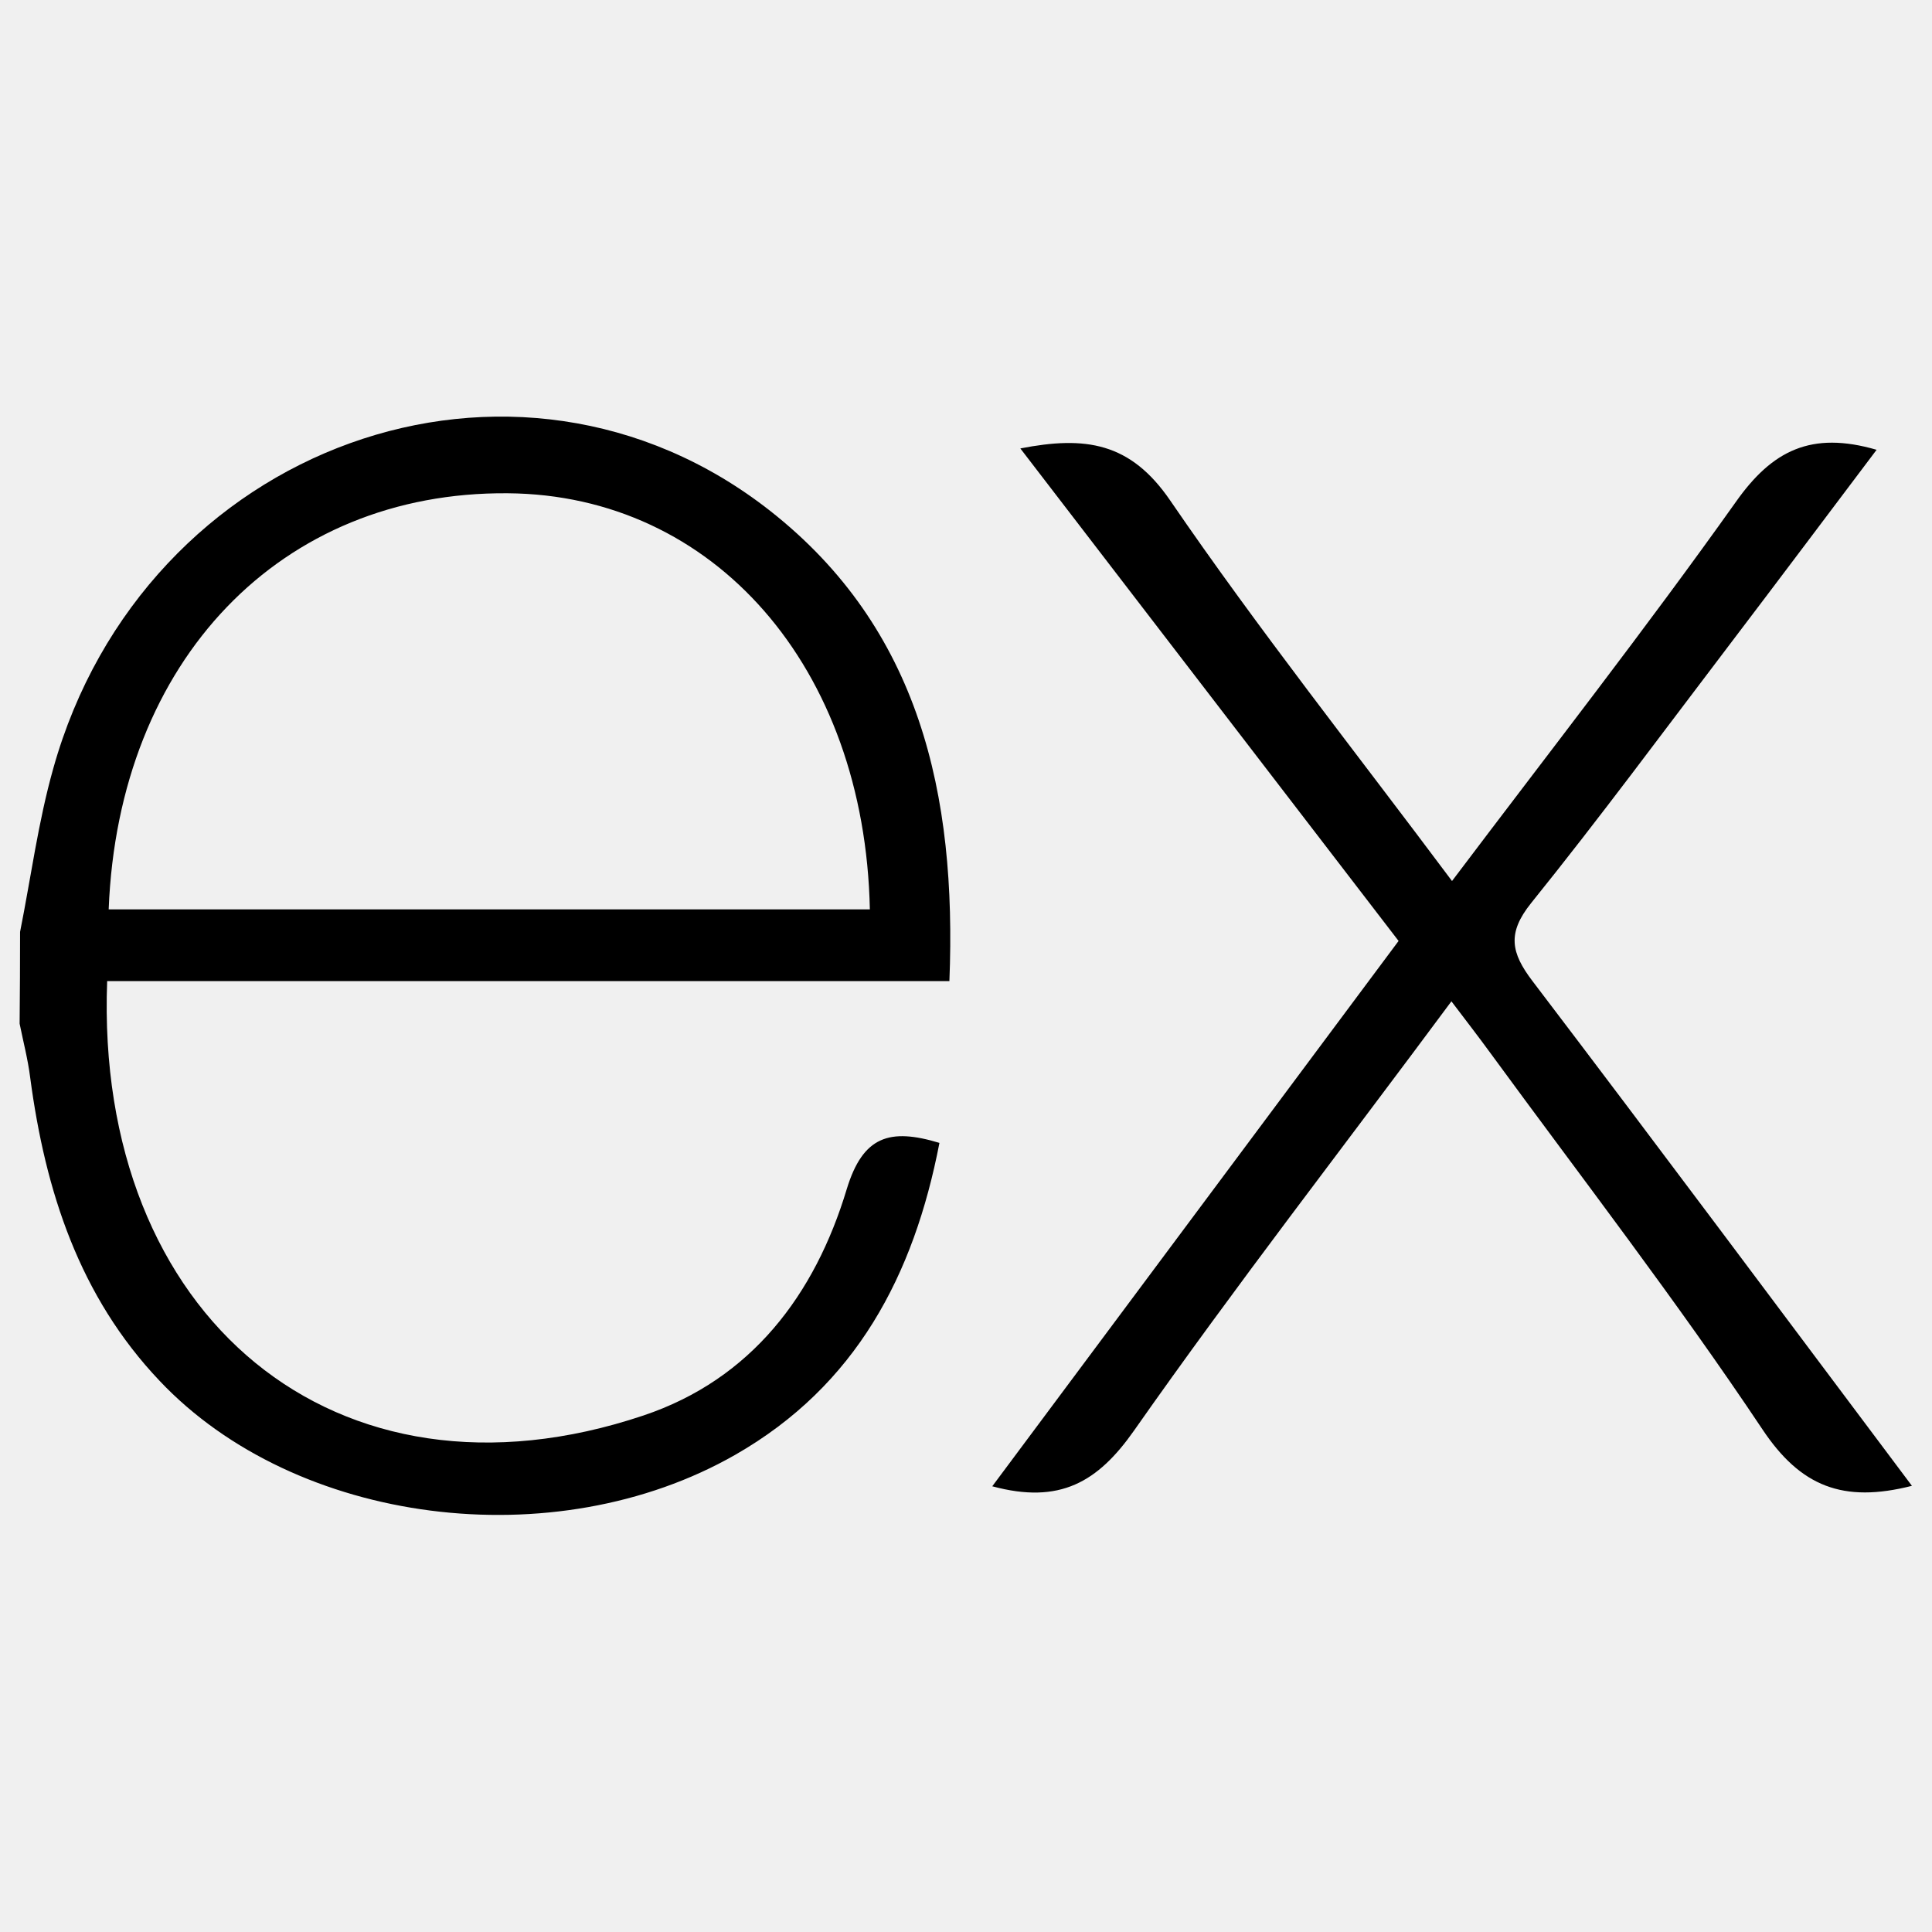
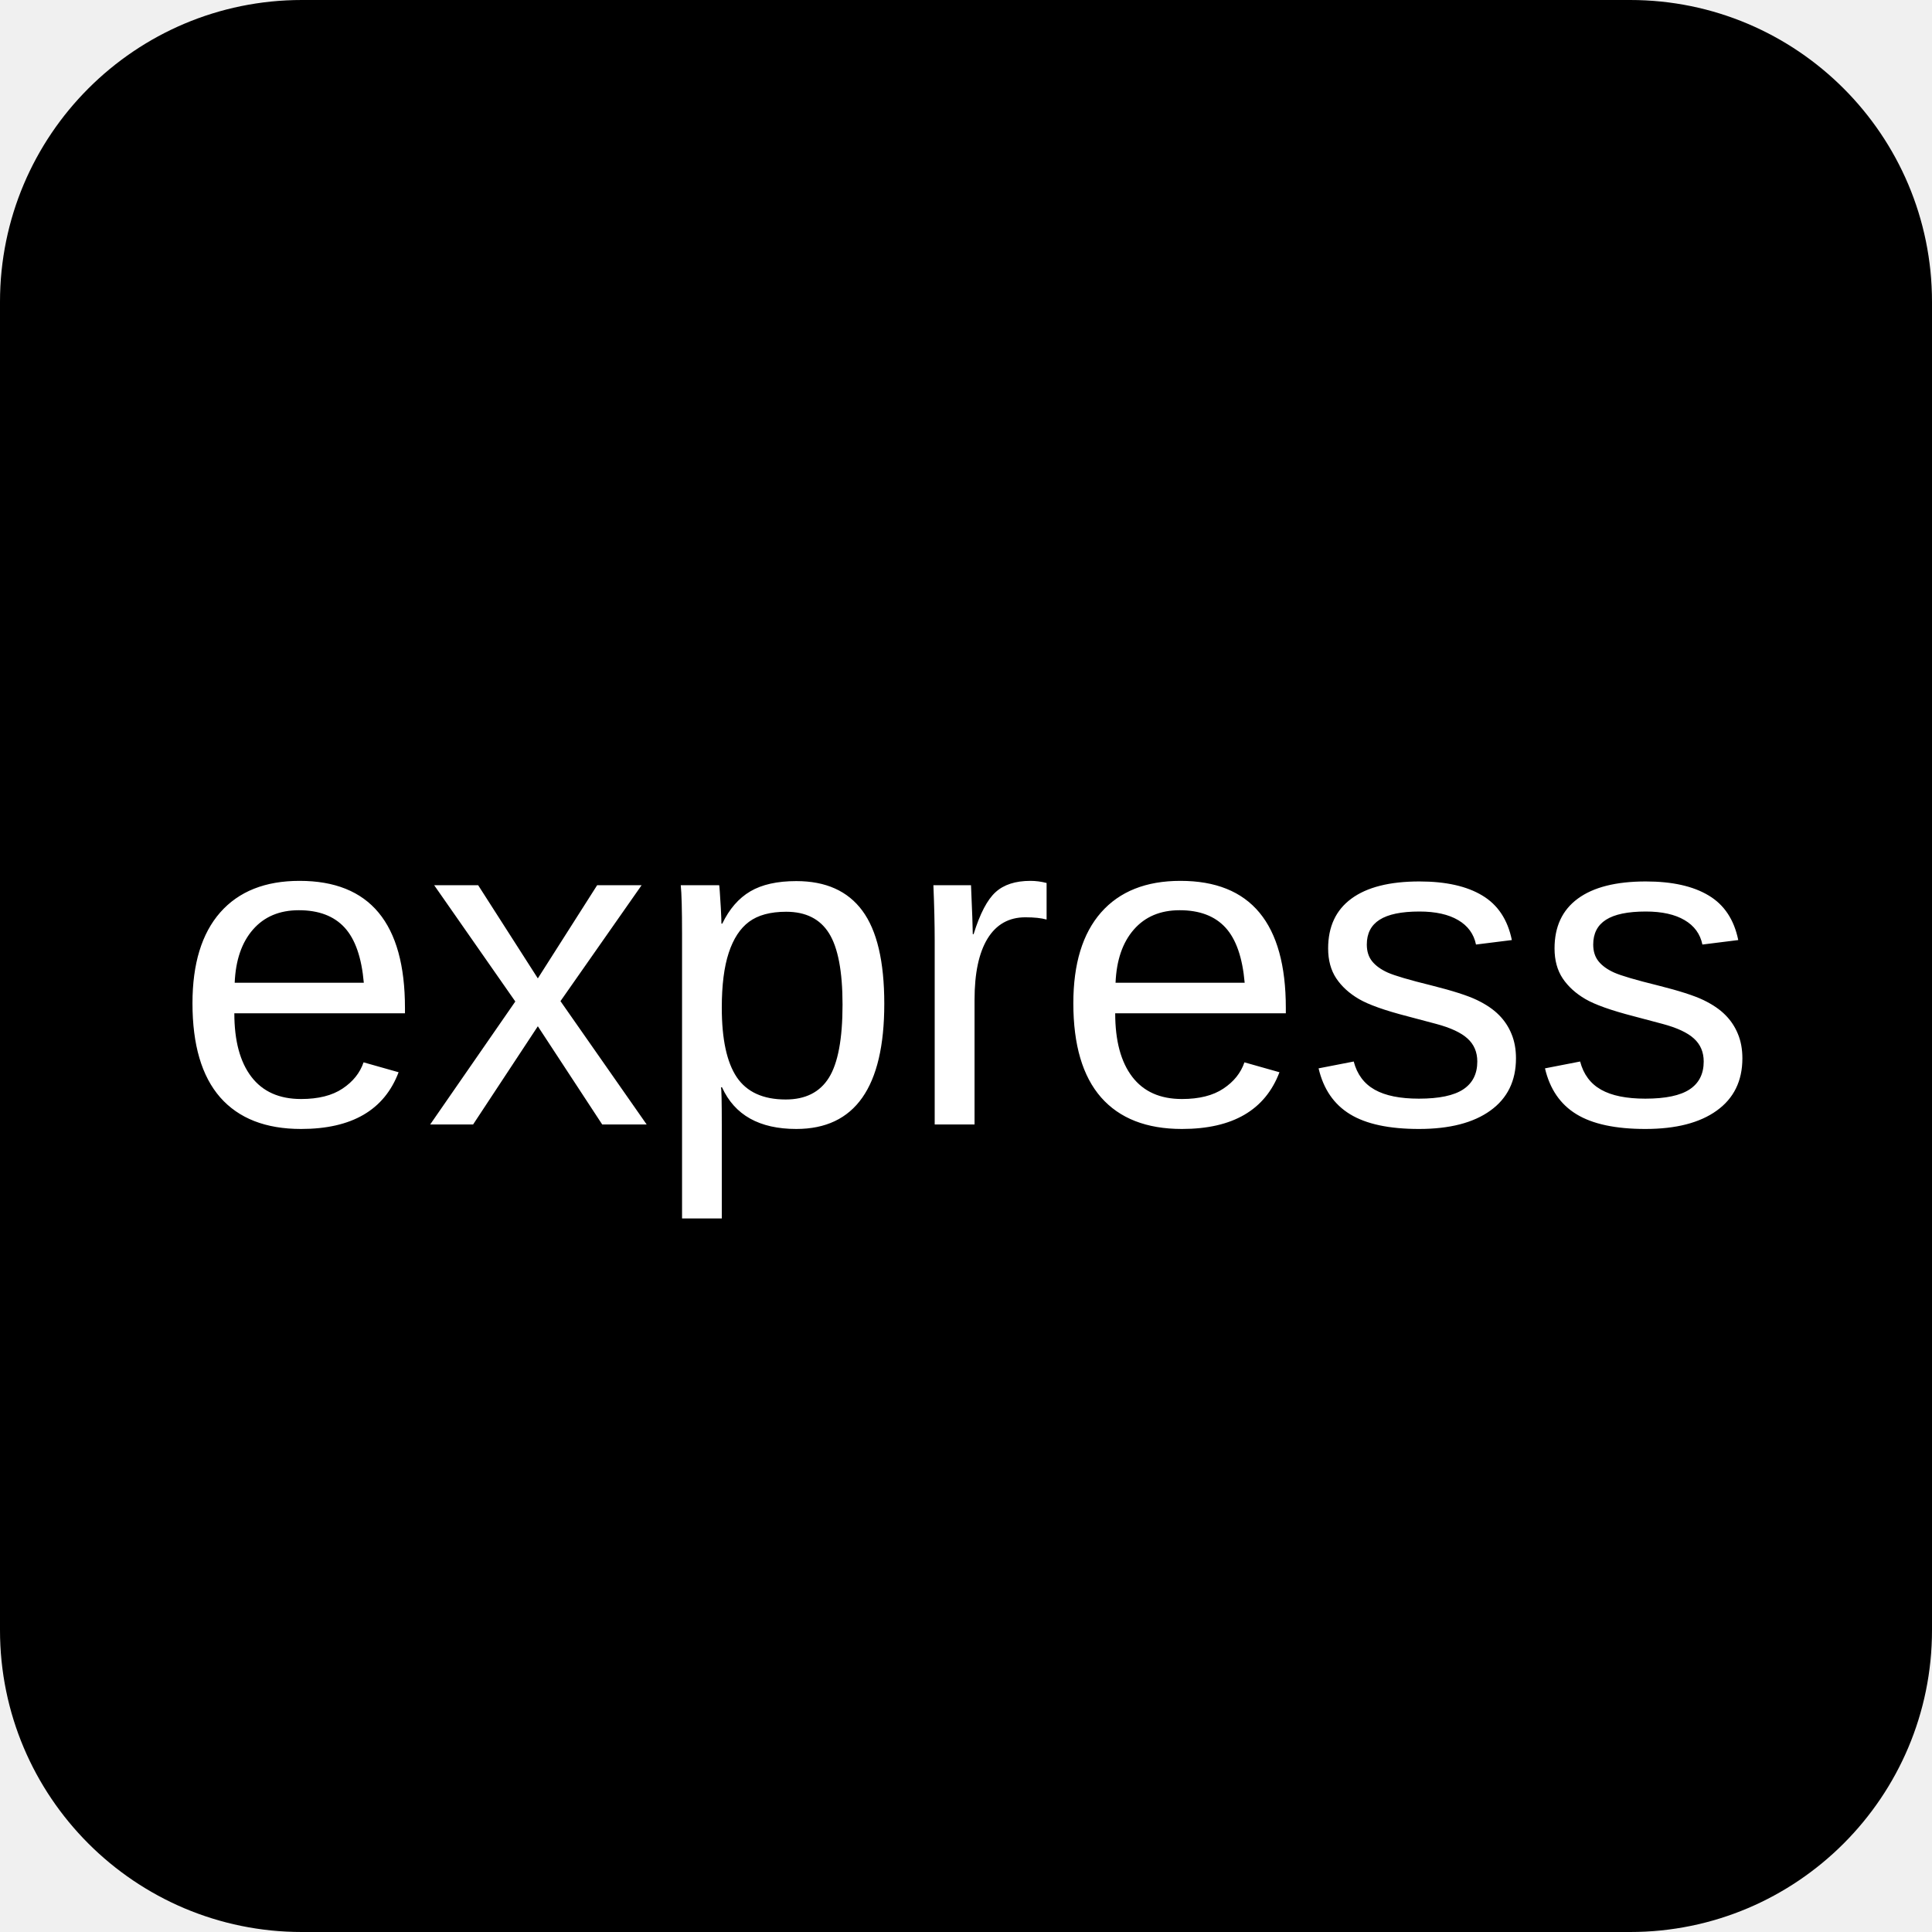
- <svg xmlns="http://www.w3.org/2000/svg" viewBox="0 0 128 128">
-   <path d="M126.67 98.44c-4.56 1.16-7.38.05-9.91-3.75-5.68-8.51-11.95-16.63-18-24.9-.78-1.07-1.59-2.12-2.6-3.45C89 76 81.85 85.2 75.14 94.77c-2.4 3.42-4.92 4.91-9.4 3.7l26.92-36.13L67.6 29.71c4.31-.84 7.29-.41 9.93 3.45 5.83 8.52 12.26 16.63 18.67 25.21 6.45-8.55 12.8-16.67 18.8-25.11 2.41-3.42 5-4.72 9.33-3.46-3.28 4.35-6.49 8.63-9.72 12.88-4.36 5.73-8.64 11.53-13.16 17.14-1.61 2-1.35 3.3.09 5.19C109.9 76 118.16 87.1 126.67 98.44zM1.33 61.74c.72-3.61 1.2-7.29 2.2-10.83 6-21.43 30.6-30.34 47.5-17.06C60.93 41.64 63.39 52.62 62.9 65H7.1c-.84 22.21 15.15 35.62 35.53 28.78 7.15-2.4 11.36-8 13.47-15 1.07-3.51 2.84-4.06 6.14-3.06-1.69 8.76-5.52 16.08-13.52 20.66-12 6.86-29.13 4.64-38.14-4.89C5.26 85.89 3 78.92 2 71.39c-.15-1.2-.46-2.38-.7-3.57q.03-3.04.03-6.08zm5.87-1.49h50.43c-.33-16.06-10.33-27.47-24-27.57-15-.12-25.78 11.02-26.43 27.57z" />
+ <svg xmlns="http://www.w3.org/2000/svg" viewBox="0 0 256 256" width="64" height="64">
+   <rect width="256" height="256" fill="#000000" rx="40" />
+   <text x="50%" y="50%" text-anchor="middle" fill="white" font-size="60" font-family="Arial, sans-serif" dy=".35em">express</text>
</svg>
